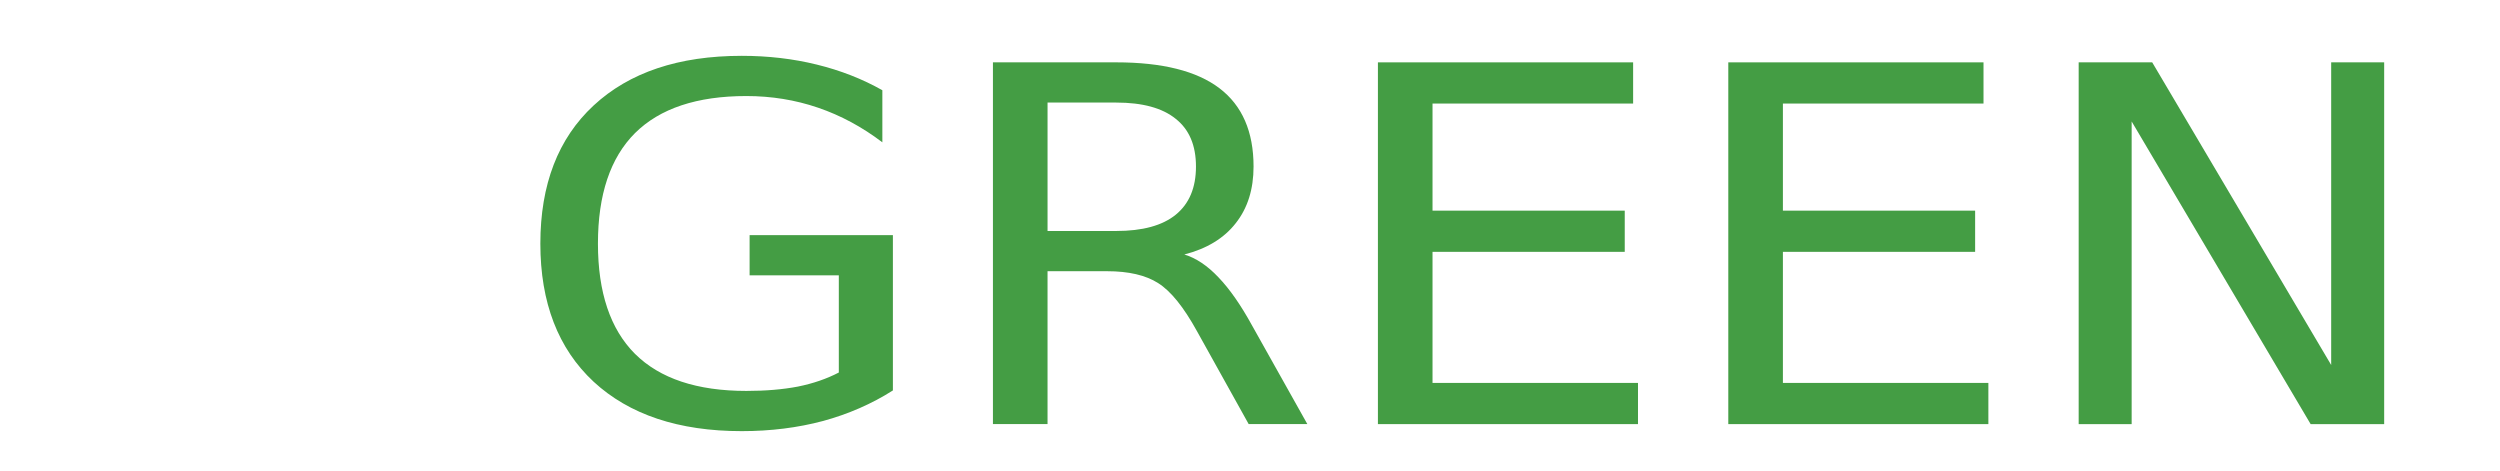
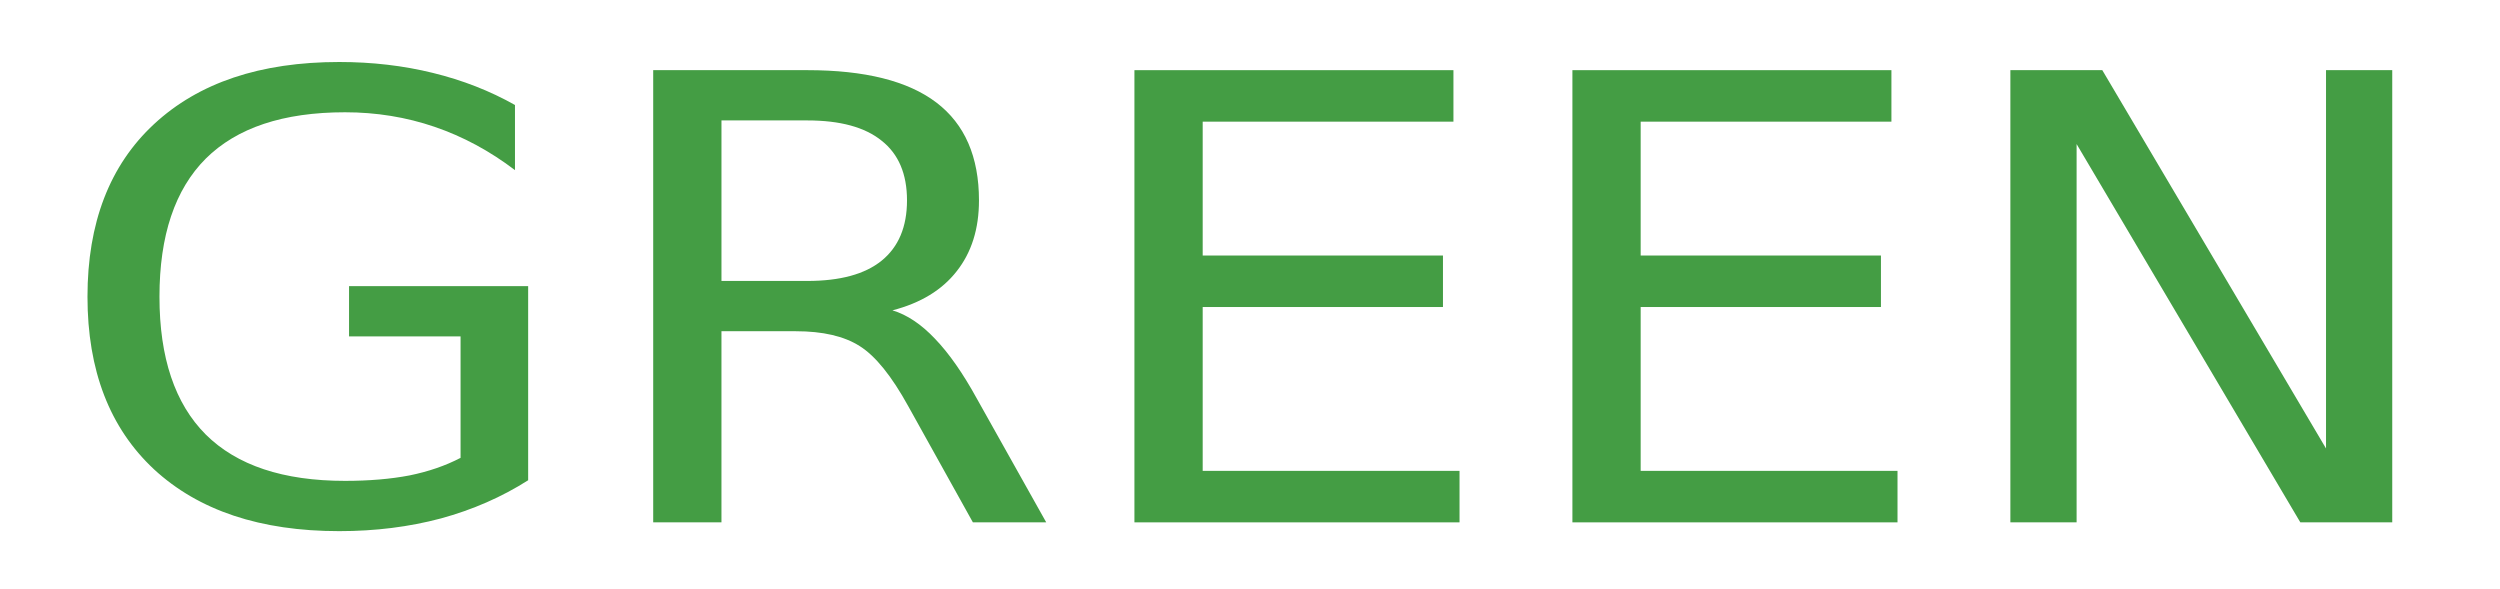
- <svg xmlns="http://www.w3.org/2000/svg" width="301.181" height="56.693" id="svg3794" version="1.1">
+ <svg xmlns="http://www.w3.org/2000/svg" width="240.945" height="56.693" id="svg3794" version="1.1">
  <defs id="defs3" />
  <g id="layer1" transform="translate(0,-134.6457)">
-     <g transform="scale(1.056318,0.9466849)" style="font-size:63.148px;font-style:normal;font-weight:normal;line-height:125%;letter-spacing:0px;word-spacing:0px;fill:#449d44;fill-opacity:1;stroke:none;font-family:Sans" id="text2985">
-       <path d="m 95.667,189.631 0,-12.364 -10.175,0 0,-5.118 16.342,0 0,19.765 c -2.405,1.706 -5.057,3.001 -7.955,3.885 -2.898,0.863 -5.992,1.295 -9.281,1.295 -7.195,-1e-5 -12.827,-2.097 -16.897,-6.29 -4.05,-4.214 -6.074,-10.072 -6.074,-17.575 -3e-6,-7.523 2.025,-13.382 6.074,-17.575 4.07,-4.214 9.702,-6.321 16.897,-6.321 3.001,5e-5 5.848,0.37 8.541,1.11 2.713,0.74 5.211,1.83 7.493,3.268 l 0,6.629 c -2.302,-1.953 -4.748,-3.423 -7.338,-4.409 -2.59,-0.987 -5.314,-1.48 -8.171,-1.48 -5.632,4e-5 -9.867,1.573 -12.704,4.718 -2.816,3.145 -4.224,7.832 -4.224,14.06 -1e-5,6.208 1.408,10.884 4.224,14.029 2.837,3.145 7.071,4.718 12.704,4.718 2.199,0 4.163,-0.185 5.889,-0.555 1.727,-0.391 3.279,-0.987 4.656,-1.788" style="font-variant:normal;font-stretch:normal;font-family:DokChampa;-inkscape-font-specification:DokChampa;fill:#449d44;fill-opacity:1" id="path6746" />
-       <path d="m 135.073,174.615 c 1.336,0.452 2.631,1.418 3.885,2.898 1.274,1.48 2.549,3.515 3.823,6.105 l 6.321,12.58 -6.691,0 -5.889,-11.809 c -1.521,-3.083 -3.001,-5.129 -4.44,-6.136 -1.418,-1.007 -3.361,-1.511 -5.828,-1.511 l -6.783,0 0,19.456 -6.228,0 0,-46.035 14.06,0 c 5.262,4e-5 9.188,1.1 11.779,3.299 2.59,2.2 3.885,5.519 3.885,9.959 -4e-5,2.898 -0.678,5.303 -2.035,7.215 -1.336,1.912 -3.289,3.238 -5.858,3.978 m -15.602,-19.333 0,16.342 7.832,0 c 3.001,3e-5 5.262,-0.689 6.783,-2.066 1.542,-1.398 2.313,-3.443 2.313,-6.136 -3e-5,-2.693 -0.771,-4.718 -2.313,-6.074 -1.521,-1.377 -3.782,-2.066 -6.783,-2.066 l -7.832,0" style="font-variant:normal;font-stretch:normal;font-family:DokChampa;-inkscape-font-specification:DokChampa;fill:#449d44;fill-opacity:1" id="path6748" />
-       <path d="m 157.15,150.164 29.107,0 0,5.242 -22.879,0 0,13.629 21.923,0 0,5.242 -21.923,0 0,16.681 23.434,0 0,5.242 -29.662,0 0,-46.035" style="font-variant:normal;font-stretch:normal;font-family:DokChampa;-inkscape-font-specification:DokChampa;fill:#449d44;fill-opacity:1" id="path6750" />
-       <path d="m 197.111,150.164 29.107,0 0,5.242 -22.879,0 0,13.629 21.923,0 0,5.242 -21.923,0 0,16.681 23.434,0 0,5.242 -29.662,0 0,-46.035" style="font-variant:normal;font-stretch:normal;font-family:DokChampa;-inkscape-font-specification:DokChampa;fill:#449d44;fill-opacity:1" id="path6752" />
-       <path d="m 237.071,150.164 8.387,0 20.412,38.512 0,-38.512 6.043,0 0,46.035 -8.387,0 -20.412,-38.512 0,38.512 -6.043,0 0,-46.035" style="font-variant:normal;font-stretch:normal;font-family:DokChampa;-inkscape-font-specification:DokChampa;fill:#449d44;fill-opacity:1" id="path6754" />
+     <g transform="matrix(1.056318,0,0,0.9466849,-56.66667,-0.75)" style="font-size:63.148px;font-style:normal;font-weight:normal;line-height:125%;letter-spacing:0px;word-spacing:0px;fill:#449d44;fill-opacity:1;stroke:none;font-family:Sans" id="text2985">
+       <path d="m 95.667,189.631 0,-12.364 -10.175,0 0,-5.118 16.342,0 0,19.765 c -2.405,1.706 -5.057,3.001 -7.955,3.885 -2.898,0.863 -5.992,1.295 -9.281,1.295 -7.195,-1e-5 -12.827,-2.097 -16.897,-6.29 -4.05,-4.214 -6.074,-10.072 -6.074,-17.575 -3e-6,-7.523 2.025,-13.382 6.074,-17.575 4.07,-4.214 9.702,-6.321 16.897,-6.321 3.001,5e-5 5.848,0.37 8.541,1.11 2.713,0.74 5.211,1.83 7.493,3.268 l 0,6.629 c -2.302,-1.953 -4.748,-3.423 -7.338,-4.409 -2.59,-0.987 -5.314,-1.48 -8.171,-1.48 -5.632,4e-5 -9.867,1.573 -12.704,4.718 -2.816,3.145 -4.224,7.832 -4.224,14.06 -1e-5,6.208 1.408,10.884 4.224,14.029 2.837,3.145 7.071,4.718 12.704,4.718 2.199,0 4.163,-0.185 5.889,-0.555 1.727,-0.391 3.279,-0.987 4.656,-1.788" style="font-variant:normal;font-stretch:normal;fill:#449d44;fill-opacity:1;font-family:DokChampa;-inkscape-font-specification:DokChampa" id="path6746" />
+       <path d="m 135.073,174.615 c 1.336,0.452 2.631,1.418 3.885,2.898 1.274,1.48 2.549,3.515 3.823,6.105 l 6.321,12.58 -6.691,0 -5.889,-11.809 c -1.521,-3.083 -3.001,-5.129 -4.44,-6.136 -1.418,-1.007 -3.361,-1.511 -5.828,-1.511 l -6.783,0 0,19.456 -6.228,0 0,-46.035 14.06,0 c 5.262,4e-5 9.188,1.1 11.779,3.299 2.59,2.2 3.885,5.519 3.885,9.959 -4e-5,2.898 -0.678,5.303 -2.035,7.215 -1.336,1.912 -3.289,3.238 -5.858,3.978 m -15.602,-19.333 0,16.342 7.832,0 c 3.001,3e-5 5.262,-0.689 6.783,-2.066 1.542,-1.398 2.313,-3.443 2.313,-6.136 -3e-5,-2.693 -0.771,-4.718 -2.313,-6.074 -1.521,-1.377 -3.782,-2.066 -6.783,-2.066 l -7.832,0" style="font-variant:normal;font-stretch:normal;fill:#449d44;fill-opacity:1;font-family:DokChampa;-inkscape-font-specification:DokChampa" id="path6748" />
+       <path d="m 157.15,150.164 29.107,0 0,5.242 -22.879,0 0,13.629 21.923,0 0,5.242 -21.923,0 0,16.681 23.434,0 0,5.242 -29.662,0 0,-46.035" style="font-variant:normal;font-stretch:normal;fill:#449d44;fill-opacity:1;font-family:DokChampa;-inkscape-font-specification:DokChampa" id="path6750" />
+       <path d="m 197.111,150.164 29.107,0 0,5.242 -22.879,0 0,13.629 21.923,0 0,5.242 -21.923,0 0,16.681 23.434,0 0,5.242 -29.662,0 0,-46.035" style="font-variant:normal;font-stretch:normal;fill:#449d44;fill-opacity:1;font-family:DokChampa;-inkscape-font-specification:DokChampa" id="path6752" />
+       <path d="m 237.071,150.164 8.387,0 20.412,38.512 0,-38.512 6.043,0 0,46.035 -8.387,0 -20.412,-38.512 0,38.512 -6.043,0 0,-46.035" style="font-variant:normal;font-stretch:normal;fill:#449d44;fill-opacity:1;font-family:DokChampa;-inkscape-font-specification:DokChampa" id="path6754" />
    </g>
  </g>
</svg>
